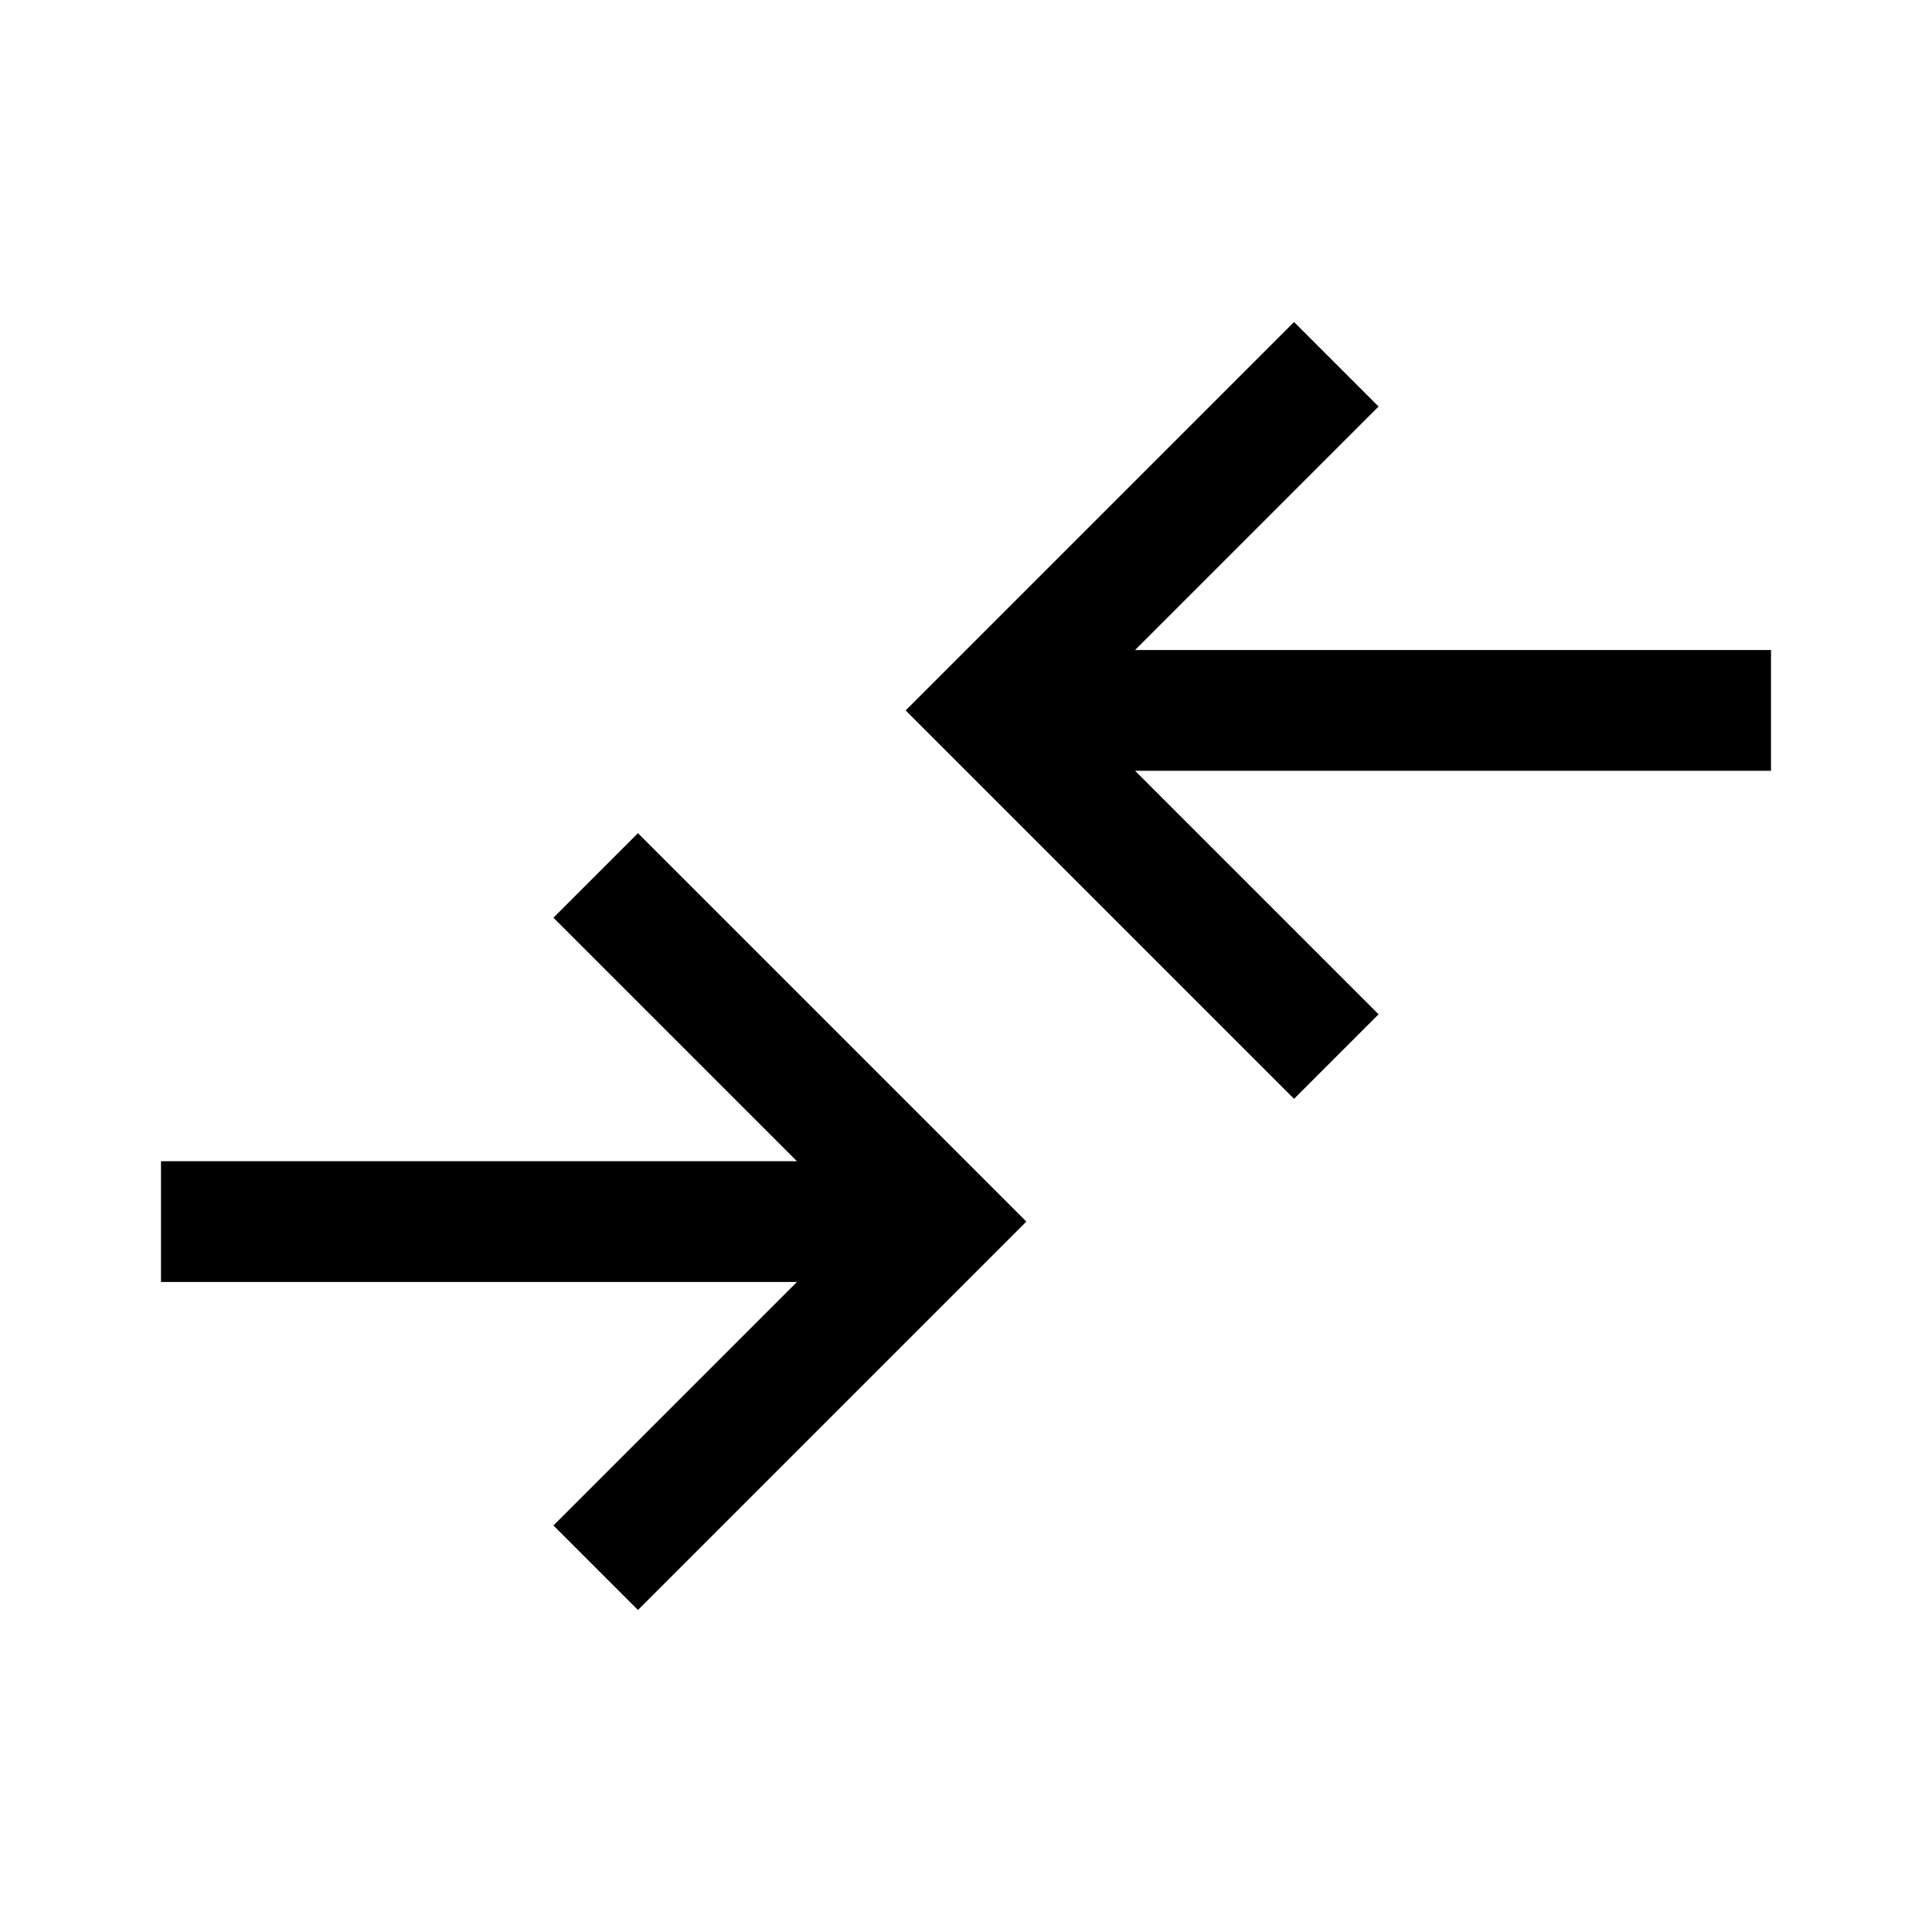
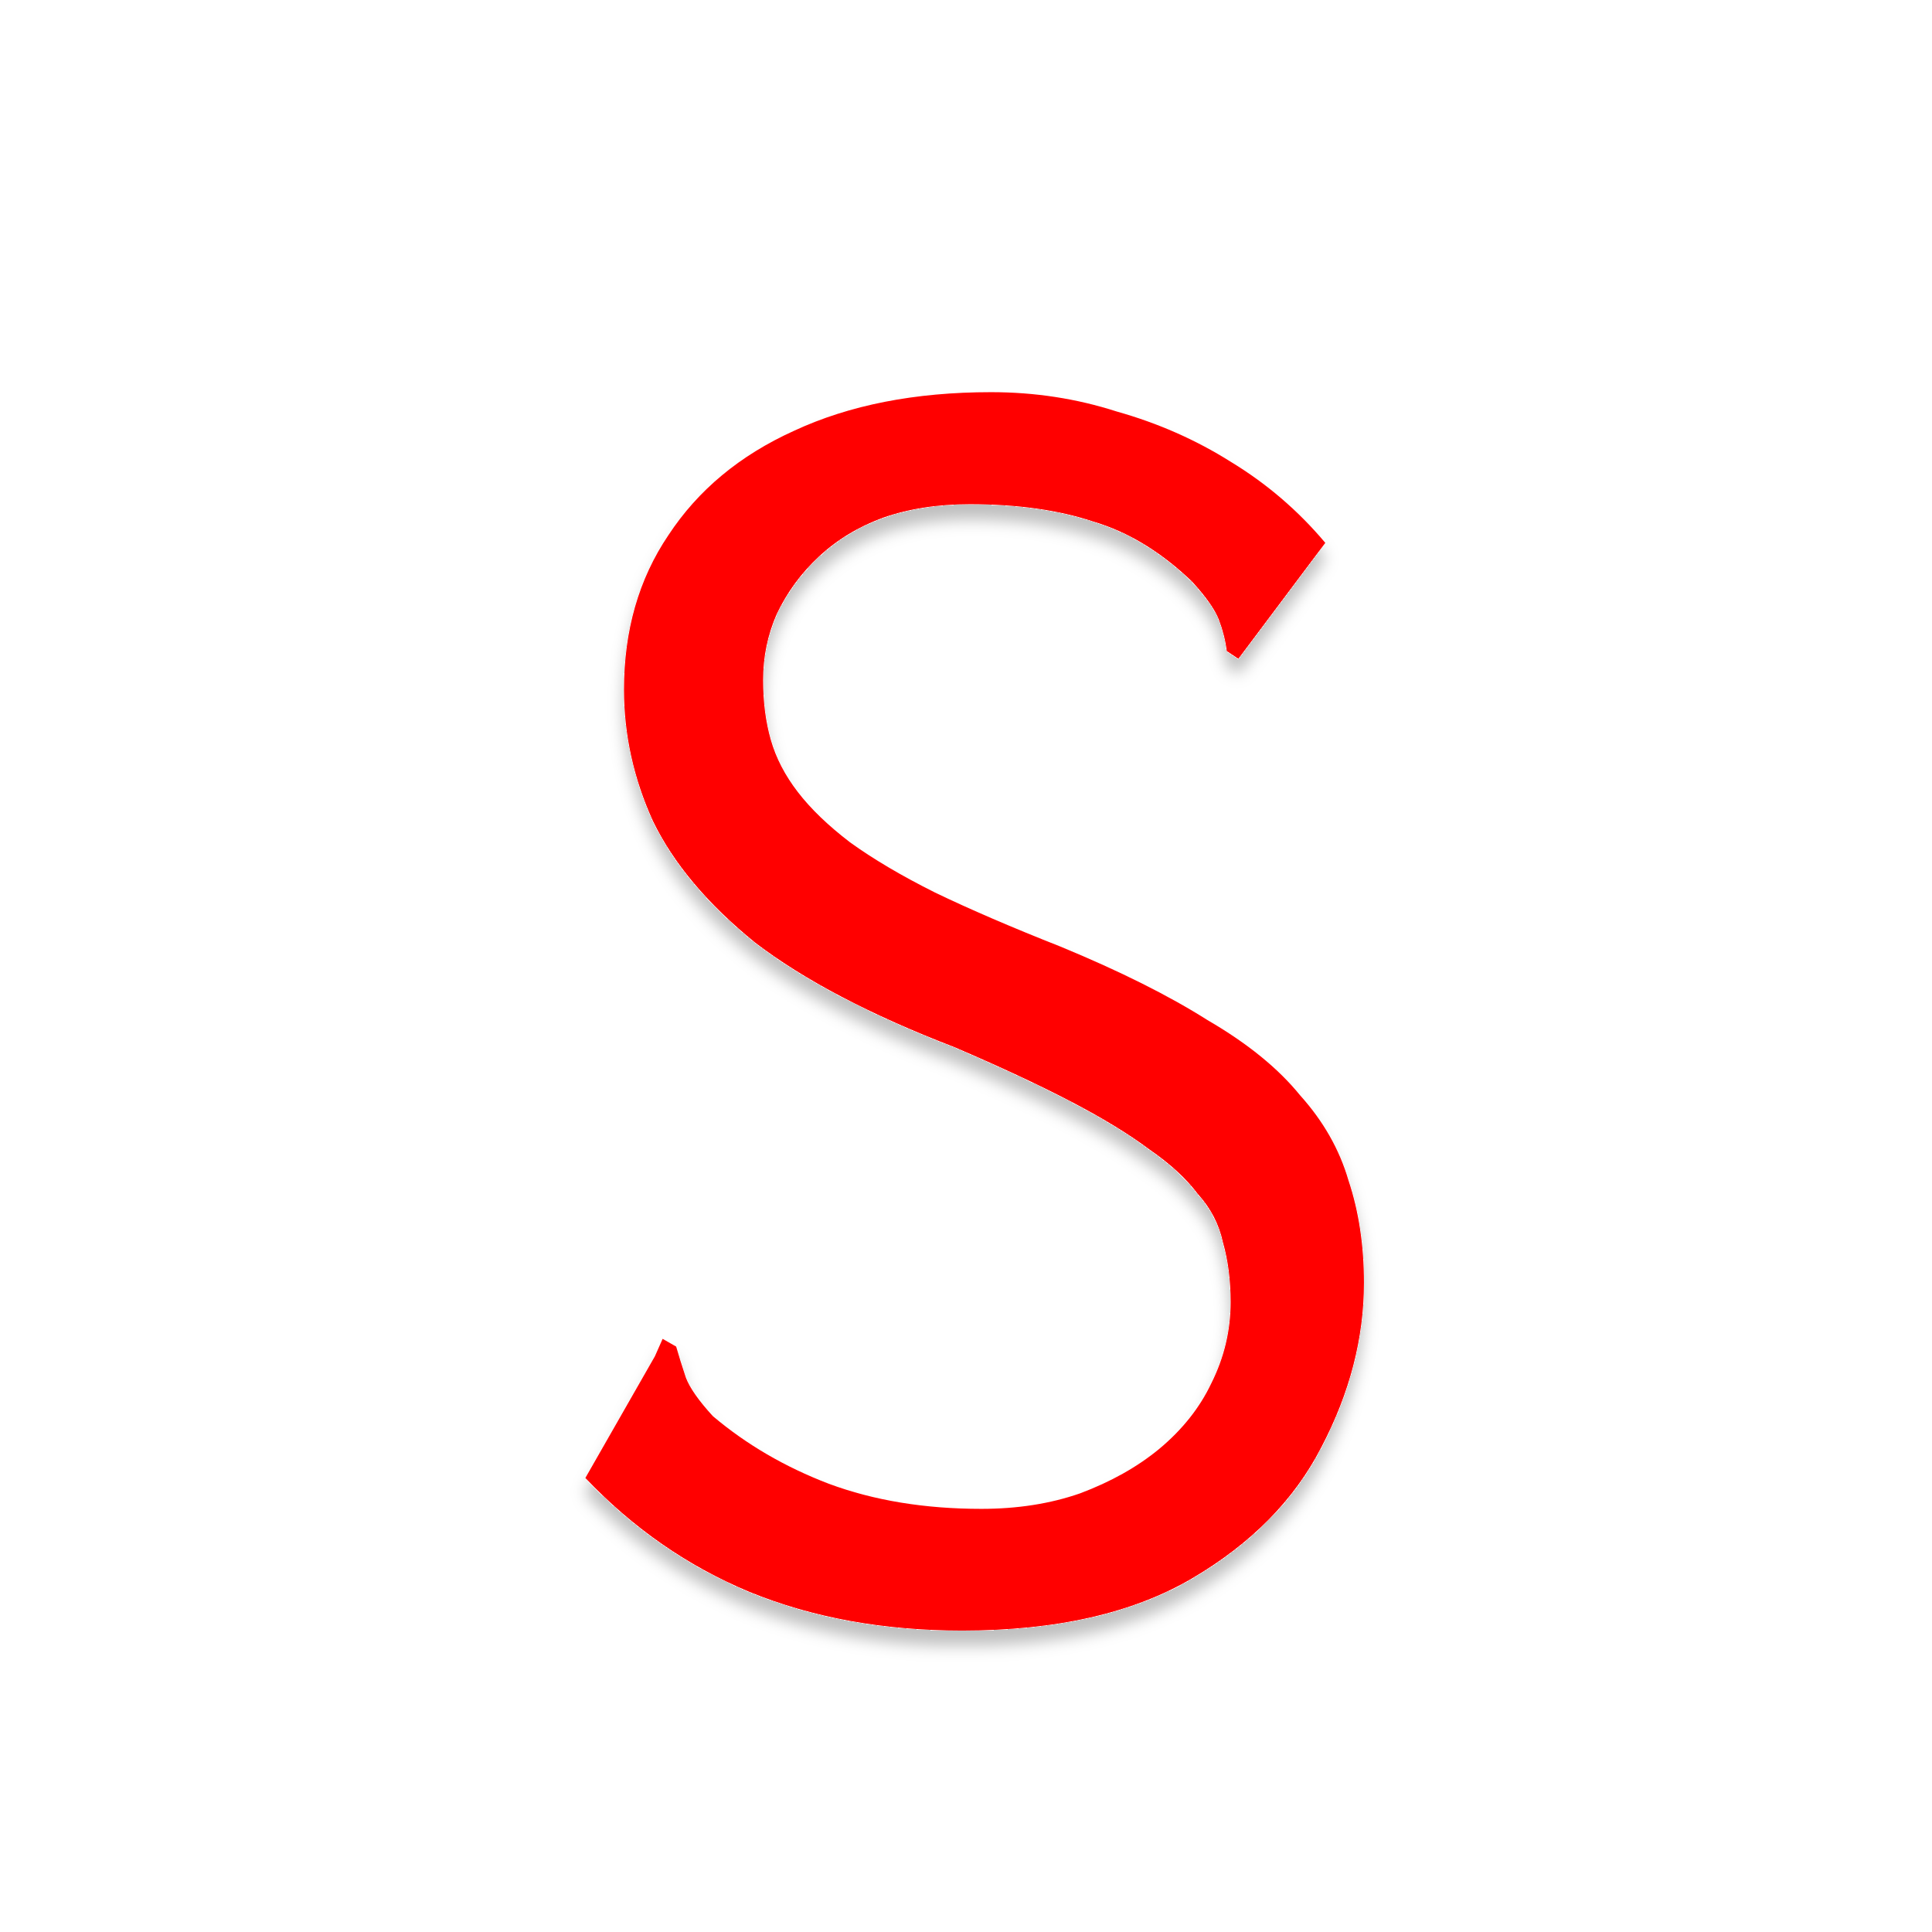
- <svg xmlns="http://www.w3.org/2000/svg" height="48" viewBox="0 96 960 960" width="48">
-   <path d="m317 896-42-42 121-121H80v-60h316L275 552l42-42 193 193-193 193Zm326-254L450 449l193-193 42 42-121 121h316v60H564l121 121-42 42Z" />
+ <svg xmlns="http://www.w3.org/2000/svg" width="512" height="512" viewBox="0 0 512 512" fill="none">
+   <g filter="url(#filter0_d_6_5)">
+     <path d="M254.964 432.12C234.143 432.12 215.369 428.707 198.644 421.88C182.26 415.053 167.753 404.984 155.124 391.672L173.556 359.416L175.604 354.808L179.188 356.856C179.871 359.245 180.724 361.976 181.748 365.048C182.772 367.779 185.161 371.192 188.916 375.288C197.791 382.797 208.031 388.771 219.636 393.208C231.583 397.645 245.065 399.864 260.084 399.864C269.641 399.864 278.345 398.499 286.196 395.768C294.388 392.696 301.385 388.771 307.188 383.992C313.332 378.872 317.94 373.069 321.012 366.584C324.425 359.757 326.132 352.589 326.132 345.08C326.132 339.277 325.449 333.987 324.084 329.208C323.06 324.429 320.841 320.163 317.428 316.408C314.356 312.312 310.089 308.387 304.628 304.632C299.167 300.536 292.169 296.269 283.636 291.832C275.103 287.395 264.863 282.616 252.916 277.496C230.729 268.963 213.151 259.747 200.18 249.848C187.551 239.608 178.505 228.856 173.044 217.592C167.924 206.328 165.364 194.723 165.364 182.776C165.364 167.075 169.289 153.421 177.14 141.816C184.991 129.869 196.084 120.653 210.42 114.168C225.097 107.341 242.505 103.928 262.644 103.928C274.249 103.928 285.343 105.635 295.924 109.048C306.847 112.12 316.916 116.557 326.132 122.36C335.689 128.163 344.052 135.331 351.22 143.864L331.252 170.488L328.18 174.584L325.108 172.536C324.767 169.805 324.084 167.075 323.06 164.344C322.036 161.613 319.647 158.2 315.892 154.104C307.7 146.253 298.996 140.963 289.78 138.232C280.564 135.16 269.641 133.624 257.012 133.624C248.479 133.624 240.799 134.819 233.972 137.208C227.487 139.597 221.855 143.011 217.076 147.448C212.297 151.885 208.543 157.005 205.812 162.808C203.423 168.269 202.228 174.072 202.228 180.216C202.228 186.019 202.911 191.309 204.276 196.088C205.641 200.867 208.031 205.475 211.444 209.912C214.857 214.349 219.465 218.787 225.268 223.224C231.412 227.661 238.921 232.099 247.796 236.536C257.012 240.973 268.105 245.752 281.076 250.872C296.777 257.357 309.748 263.843 319.988 270.328C330.569 276.472 338.761 283.128 344.564 290.296C350.708 297.123 354.975 304.632 357.364 312.824C360.095 321.016 361.46 330.061 361.46 339.96C361.46 354.637 357.705 369.144 350.196 383.48C343.028 397.475 331.593 409.08 315.892 418.296C300.191 427.512 279.881 432.12 254.964 432.12Z" fill="#FF0000" />
+   </g>
+   <defs>
+     <filter id="filter0_d_6_5" x="151.124" y="103.928" width="214.336" height="336.192" filterUnits="userSpaceOnUse" color-interpolation-filters="sRGB">
+       <feFlood flood-opacity="0" result="BackgroundImageFix" />
+       <feColorMatrix in="SourceAlpha" type="matrix" values="0 0 0 0 0 0 0 0 0 0 0 0 0 0 0 0 0 0 127 0" result="hardAlpha" />
+       <feOffset dy="4" />
+       <feGaussianBlur stdDeviation="2" />
+       <feComposite in2="hardAlpha" operator="out" />
+       <feColorMatrix type="matrix" values="0 0 0 0 0 0 0 0 0 0 0 0 0 0 0 0 0 0 0.25 0" />
+       <feBlend mode="normal" in2="BackgroundImageFix" result="effect1_dropShadow_6_5" />
+       <feBlend mode="normal" in="SourceGraphic" in2="effect1_dropShadow_6_5" result="shape" />
+     </filter>
+   </defs>
</svg>
